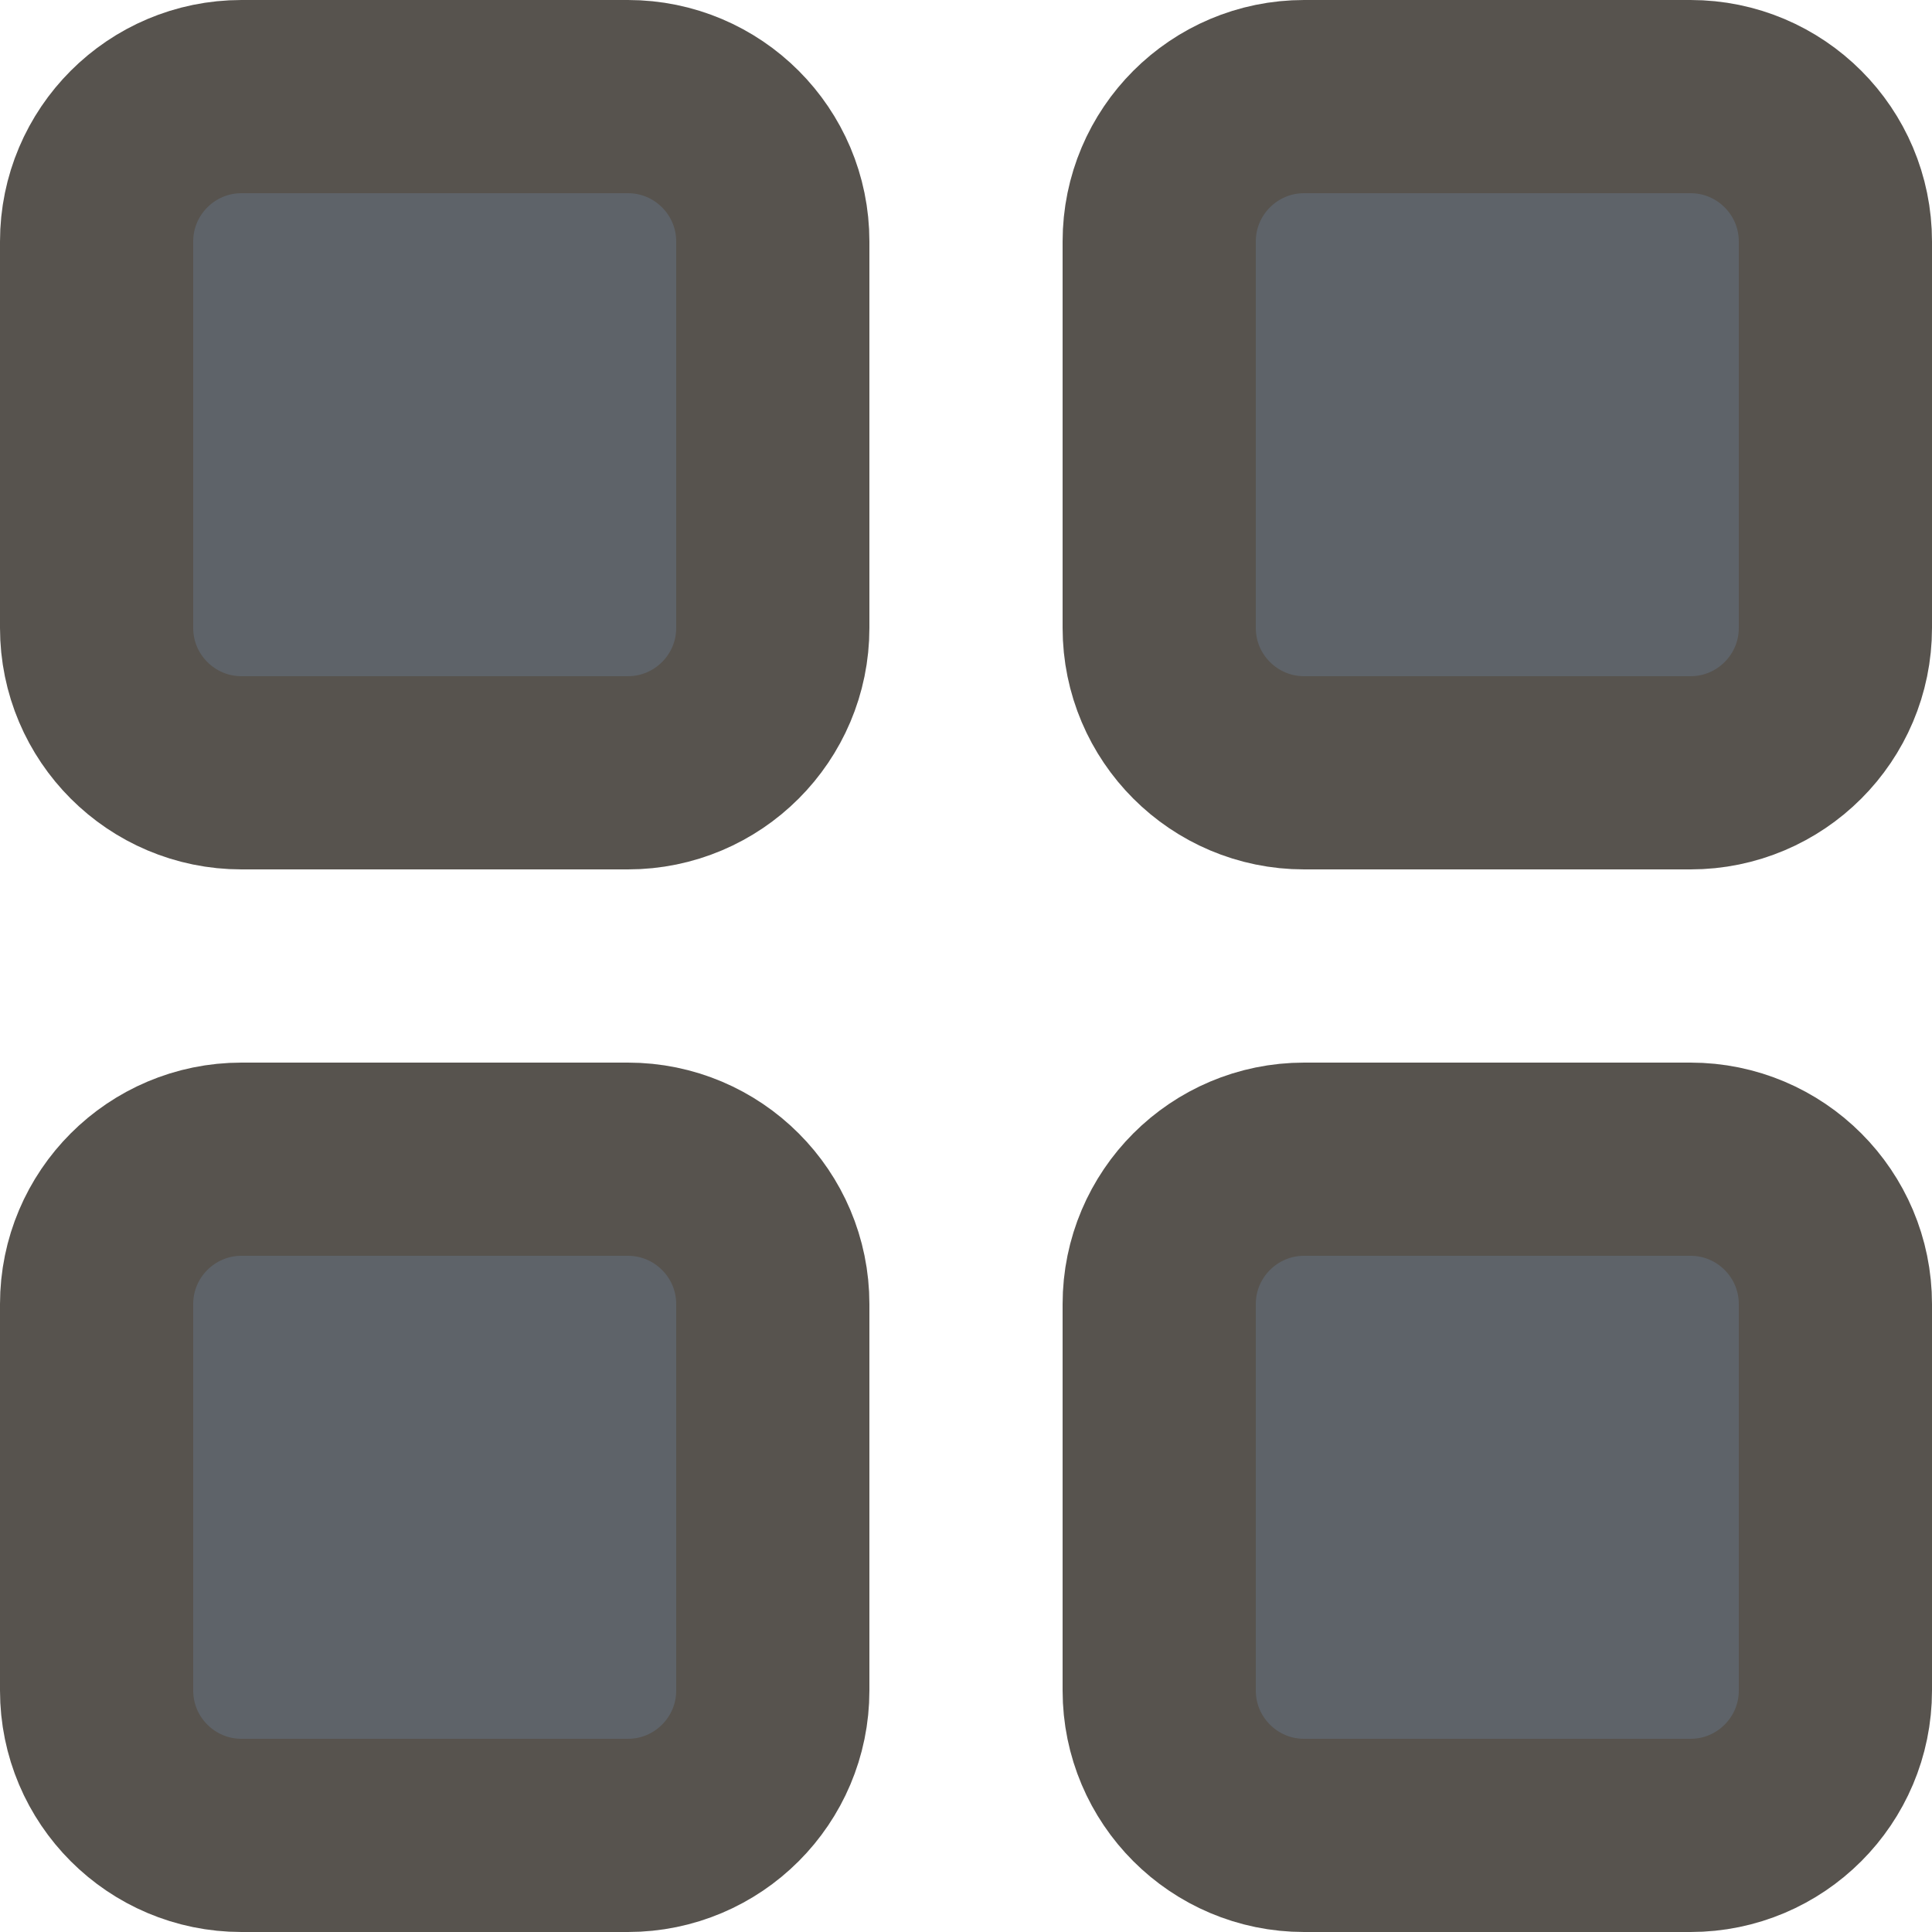
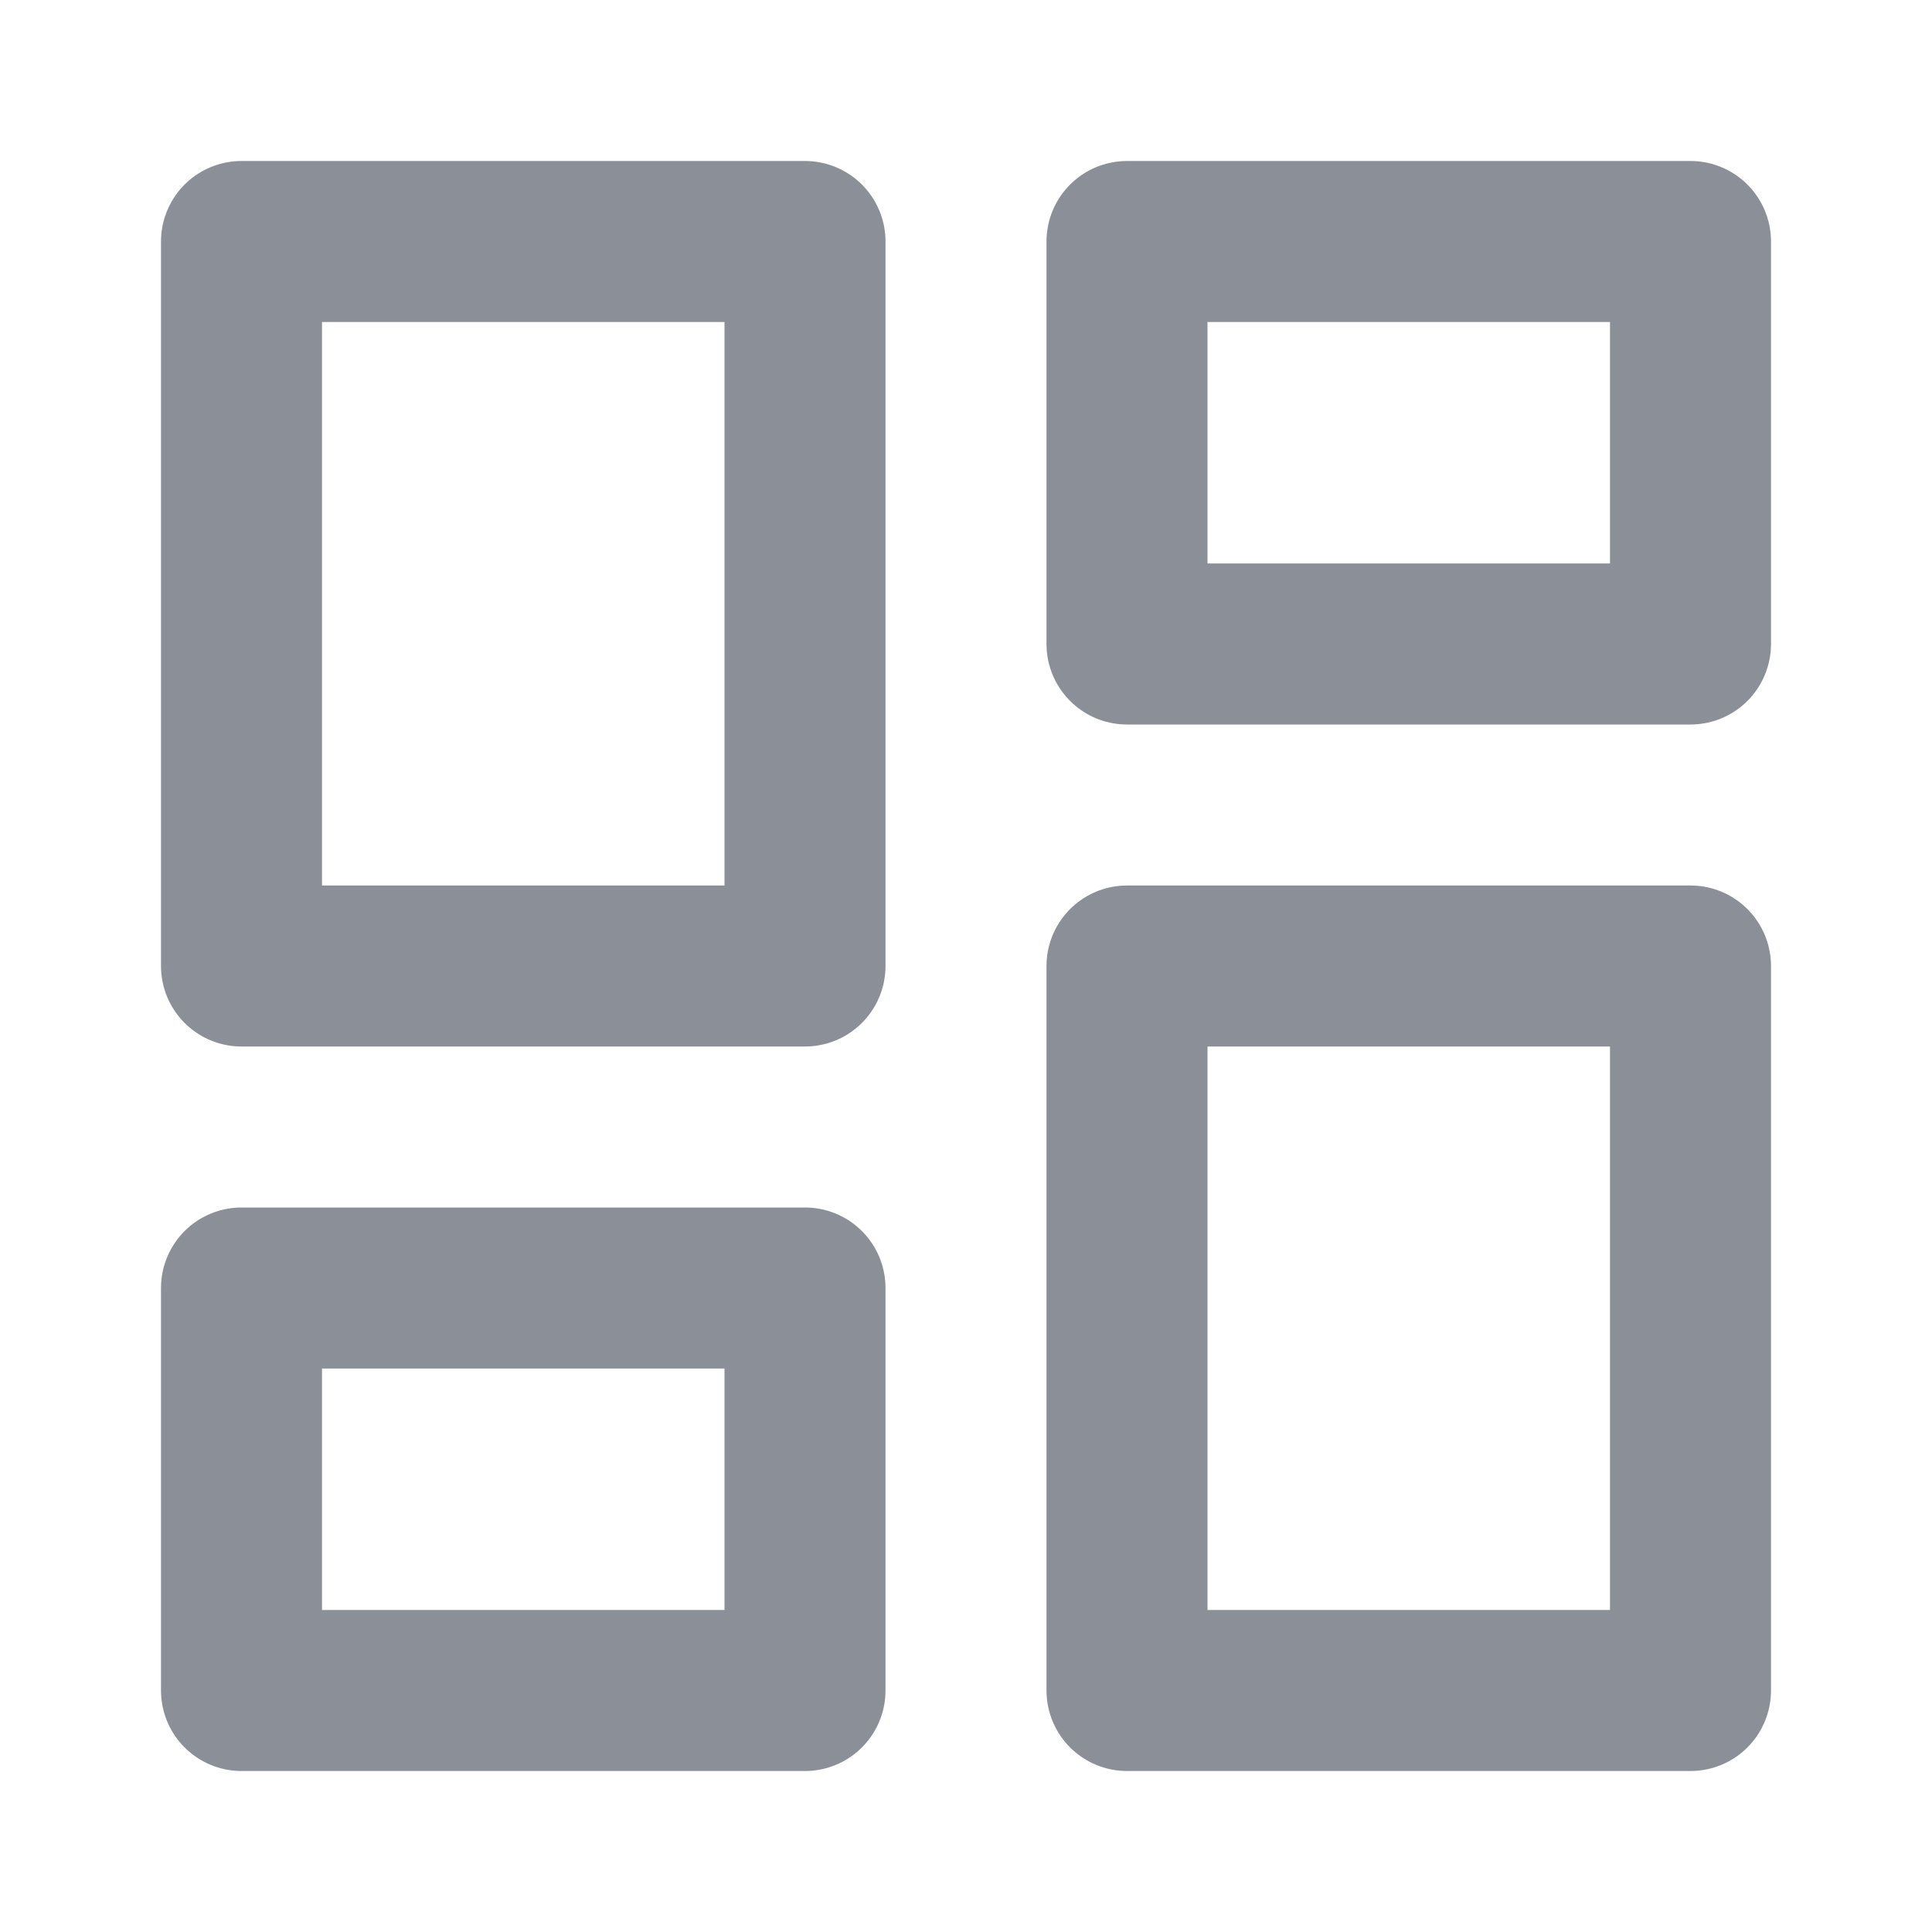
- <svg xmlns="http://www.w3.org/2000/svg" preserveAspectRatio="none" width="100%" height="100%" overflow="visible" style="display: block;" viewBox="0 0 20 20" fill="none">
-   <g id="Group">
-     <path id="Vector" d="M6.5 1H2.5C1.672 1 1 1.672 1 2.5V6.5C1 7.328 1.672 8 2.5 8H6.5C7.328 8 8 7.328 8 6.5V2.5C8 1.672 7.328 1 6.5 1Z" fill="#5E6369" stroke="#57534E" stroke-width="2" stroke-linecap="round" stroke-linejoin="round" />
-     <path id="Vector_2" d="M17.5 1H13.5C12.672 1 12 1.672 12 2.5V6.5C12 7.328 12.672 8 13.5 8H17.5C18.328 8 19 7.328 19 6.5V2.5C19 1.672 18.328 1 17.5 1Z" fill="#5E6369" stroke="#57534E" stroke-width="2" stroke-linecap="round" stroke-linejoin="round" />
-     <path id="Vector_3" d="M6.5 12H2.5C1.672 12 1 12.672 1 13.5V17.5C1 18.328 1.672 19 2.5 19H6.5C7.328 19 8 18.328 8 17.5V13.5C8 12.672 7.328 12 6.5 12Z" fill="#5E6369" stroke="#57534E" stroke-width="2" stroke-linecap="round" stroke-linejoin="round" />
-     <path id="Vector_4" d="M17.5 12H13.5C12.672 12 12 12.672 12 13.5V17.5C12 18.328 12.672 19 13.5 19H17.5C18.328 19 19 18.328 19 17.5V13.5C19 12.672 18.328 12 17.5 12Z" fill="#5E6369" stroke="#57534E" stroke-width="2" stroke-linecap="round" stroke-linejoin="round" />
-   </g>
+ <svg xmlns="http://www.w3.org/2000/svg" width="24" height="24" viewBox="0 0 24 24" fill="none">
+   <path d="M10 3H3V12H10V3Z" stroke="#8A8F98" stroke-width="2" stroke-linecap="round" stroke-linejoin="round" />
+   <path d="M21 3H14V8H21V3Z" stroke="#8A8F98" stroke-width="2" stroke-linecap="round" stroke-linejoin="round" />
+   <path d="M21 12H14V21H21V12Z" stroke="#8A8F98" stroke-width="2" stroke-linecap="round" stroke-linejoin="round" />
+   <path d="M10 16H3V21H10V16Z" stroke="#8A8F98" stroke-width="2" stroke-linecap="round" stroke-linejoin="round" />
</svg>
